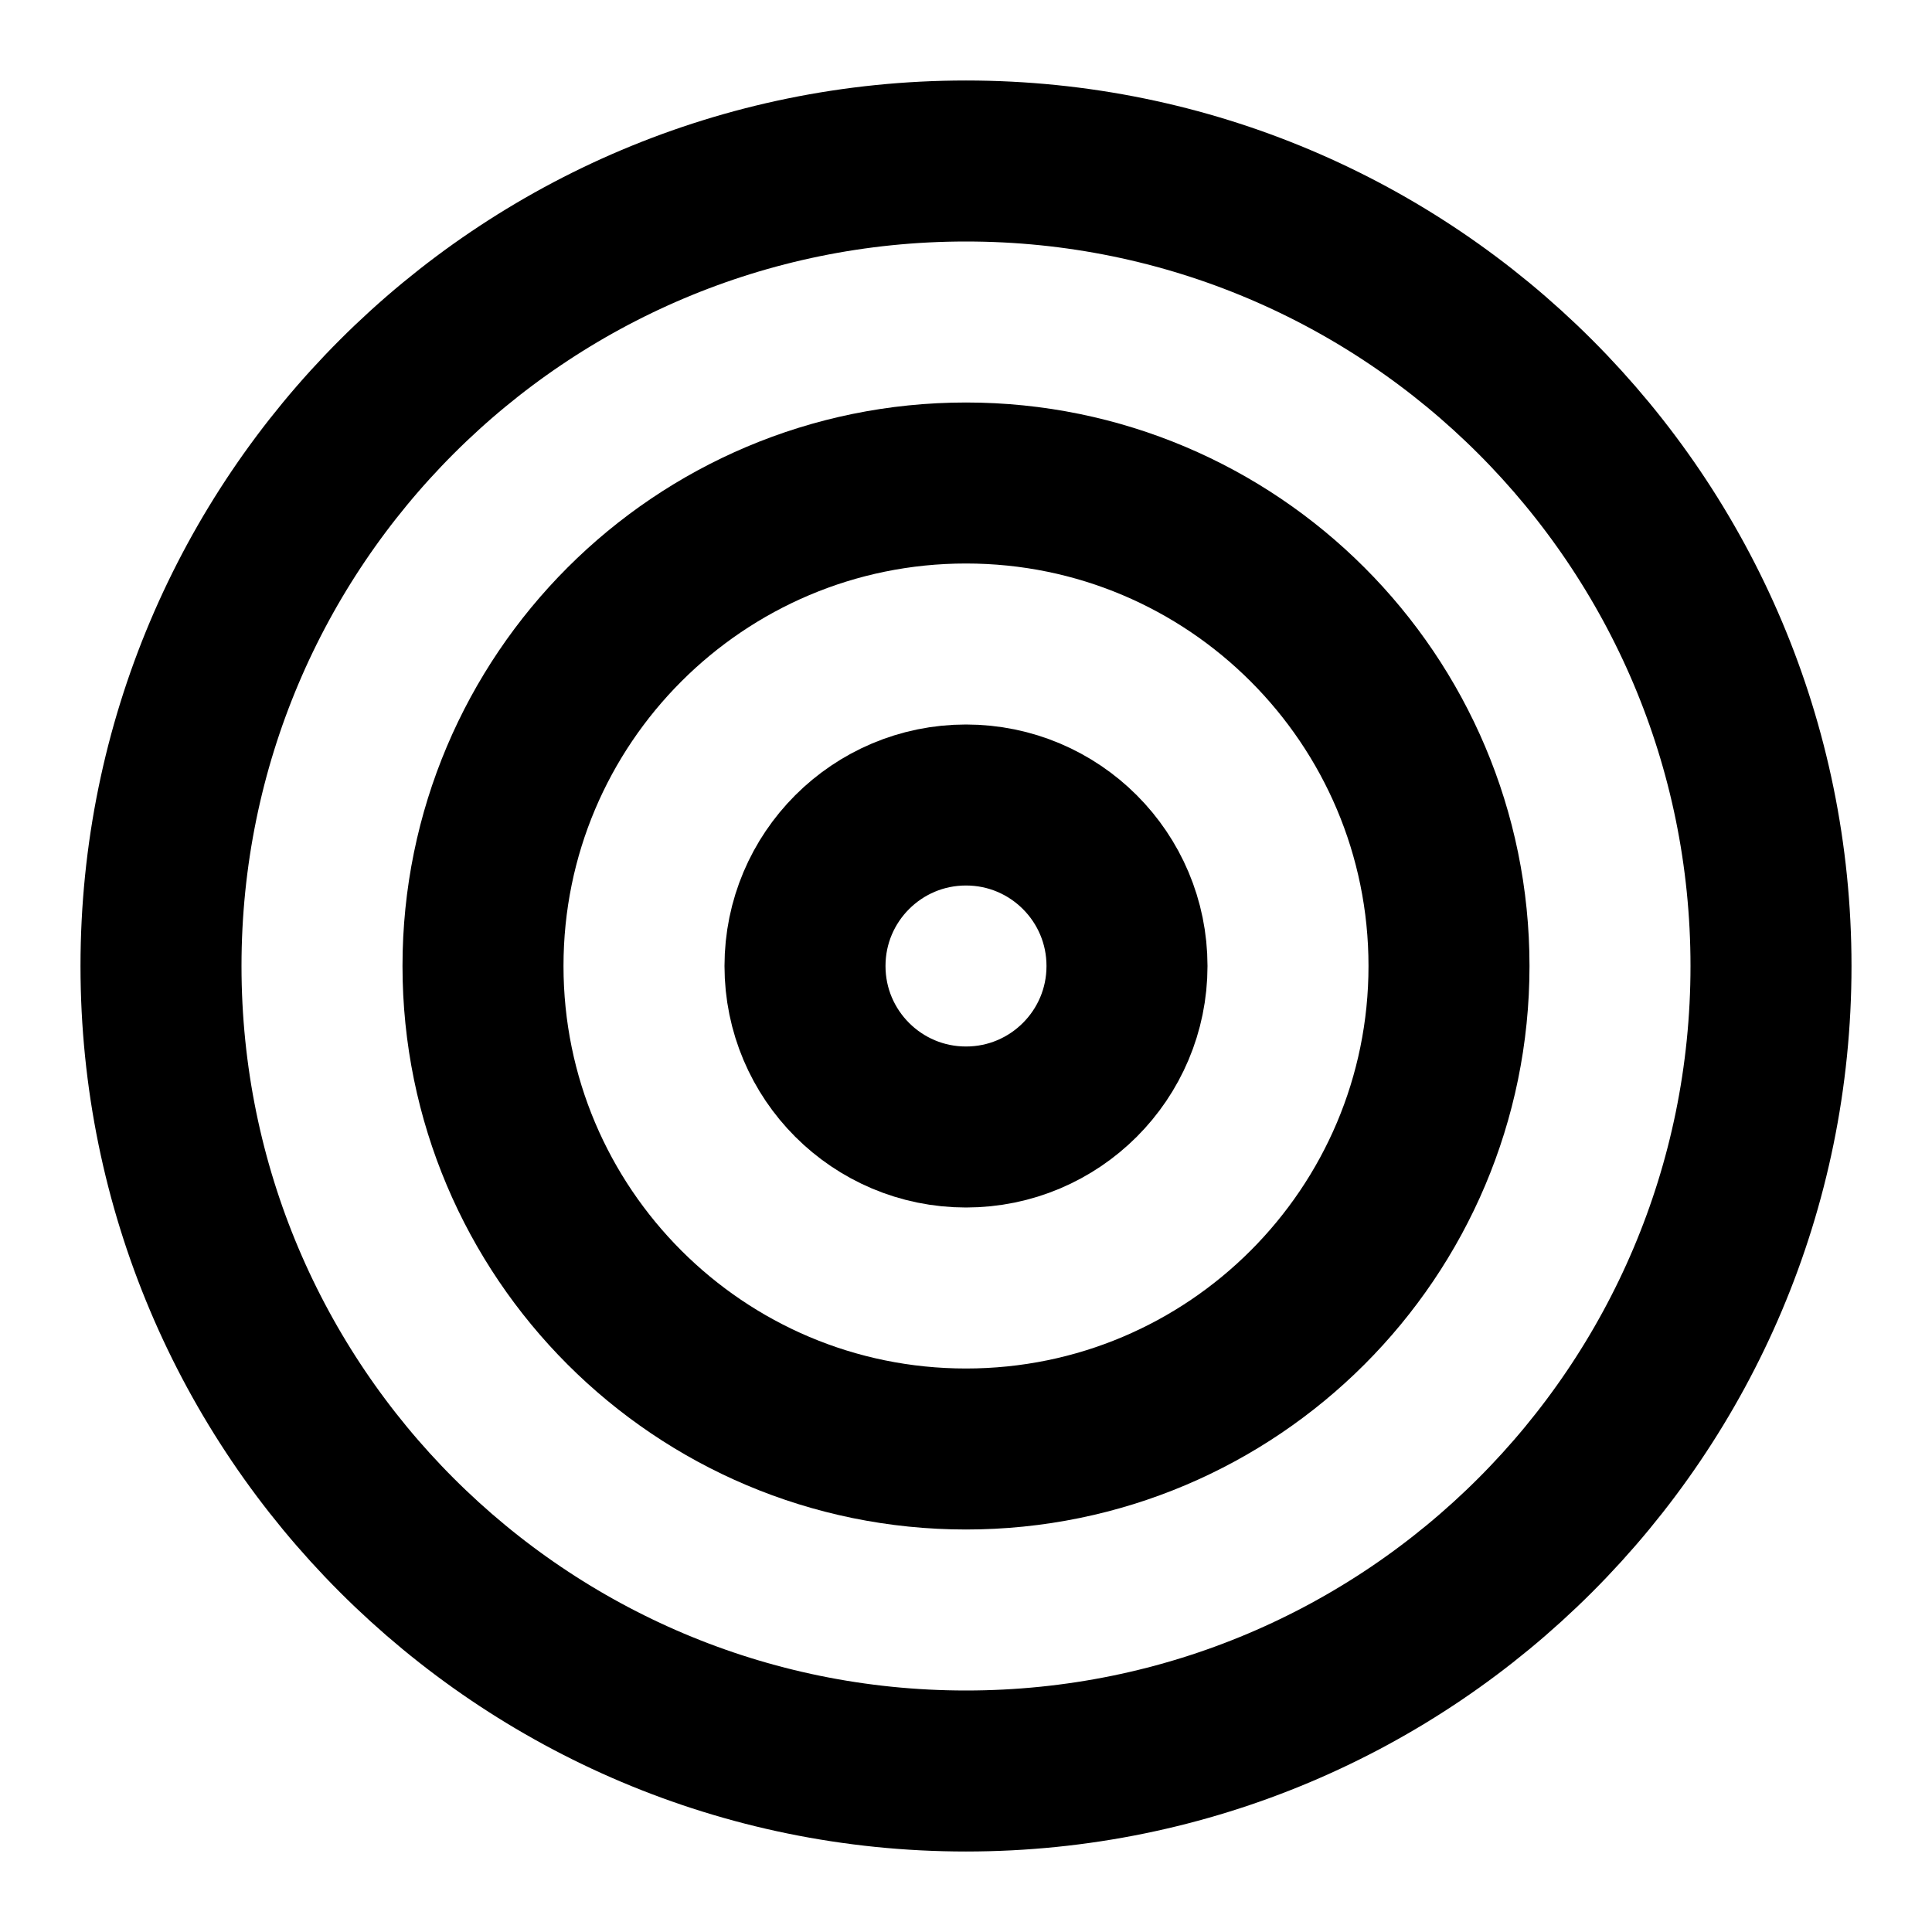
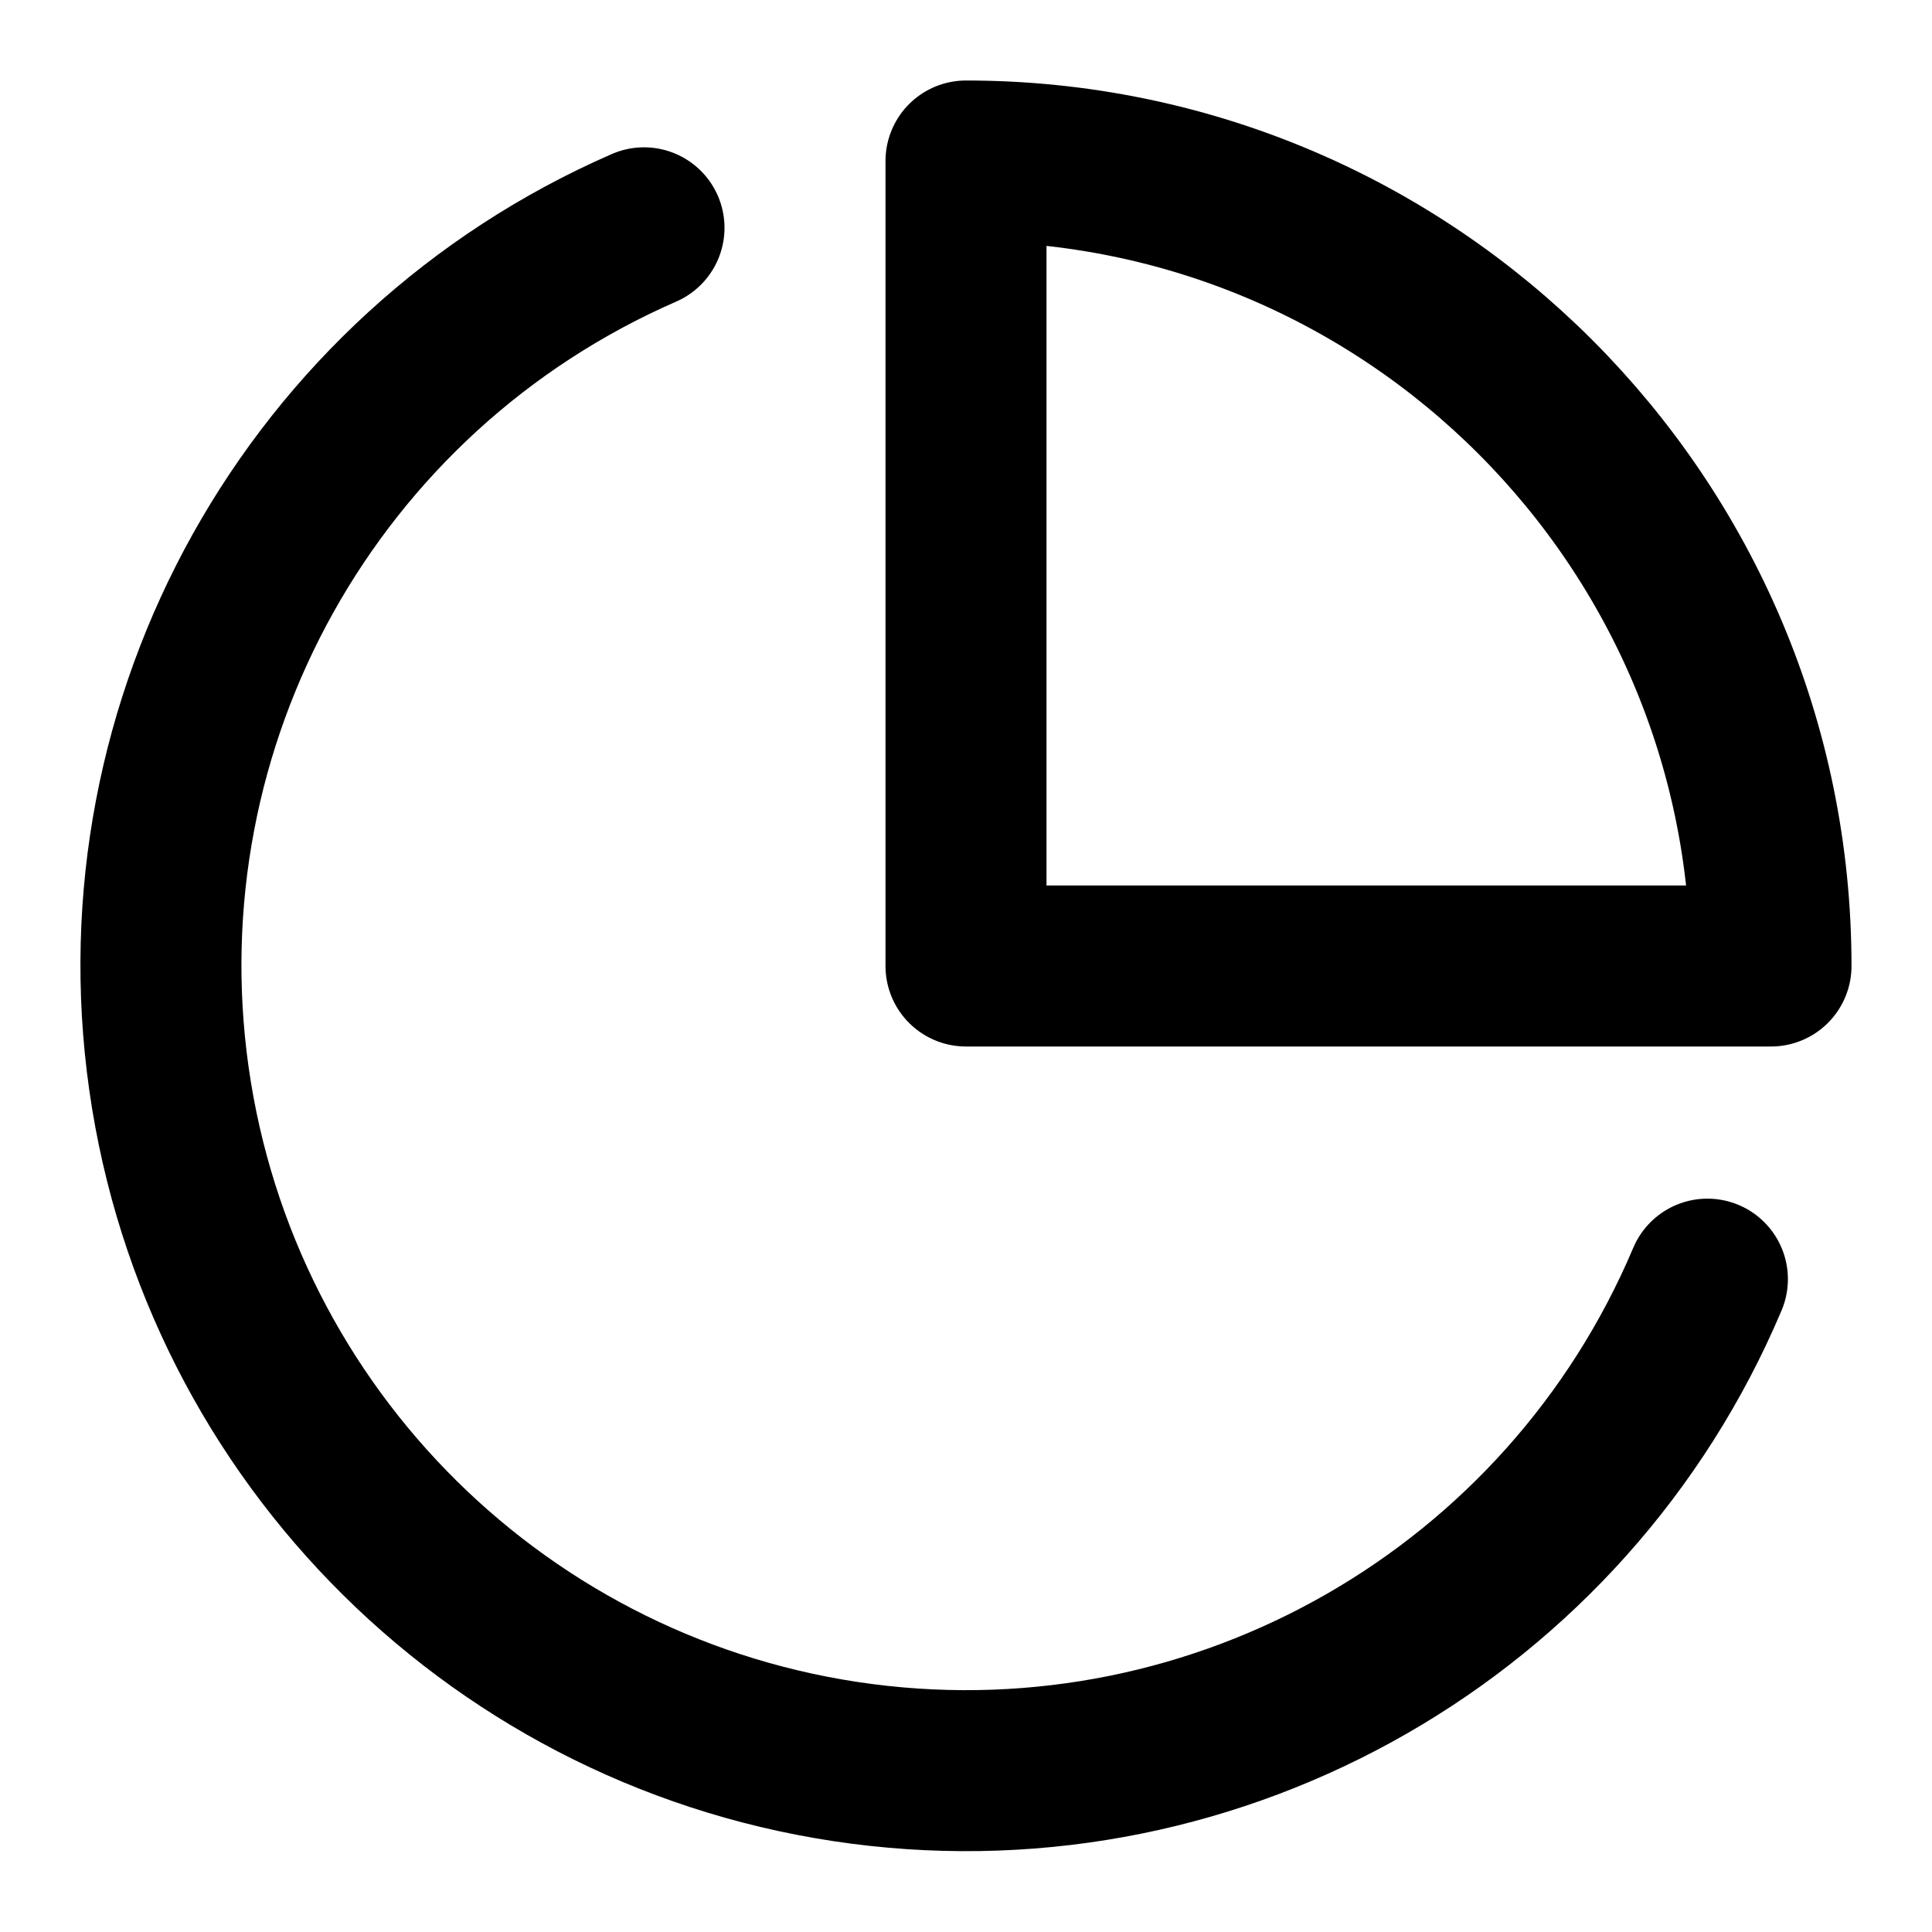
- <svg xmlns="http://www.w3.org/2000/svg" viewBox="0 0 24 24" fill="none" stroke="currentColor" stroke-width="2" stroke-linecap="round" stroke-linejoin="round" class="feather feather-target">
-   <circle cx="12" cy="12" r="10" />
-   <circle cx="12" cy="12" r="6" />
-   <circle cx="12" cy="12" r="2" />
+ <svg xmlns="http://www.w3.org/2000/svg" viewBox="0 0 24 24" fill="none" stroke="currentColor" stroke-width="2" stroke-linecap="round" stroke-linejoin="round" class="feather feather-pie-chart">
+   <path d="M21.21 15.89A10 10 0 1 1 8 2.83" />
+   <path d="M22 12A10 10 0 0 0 12 2v10z" />
</svg>
